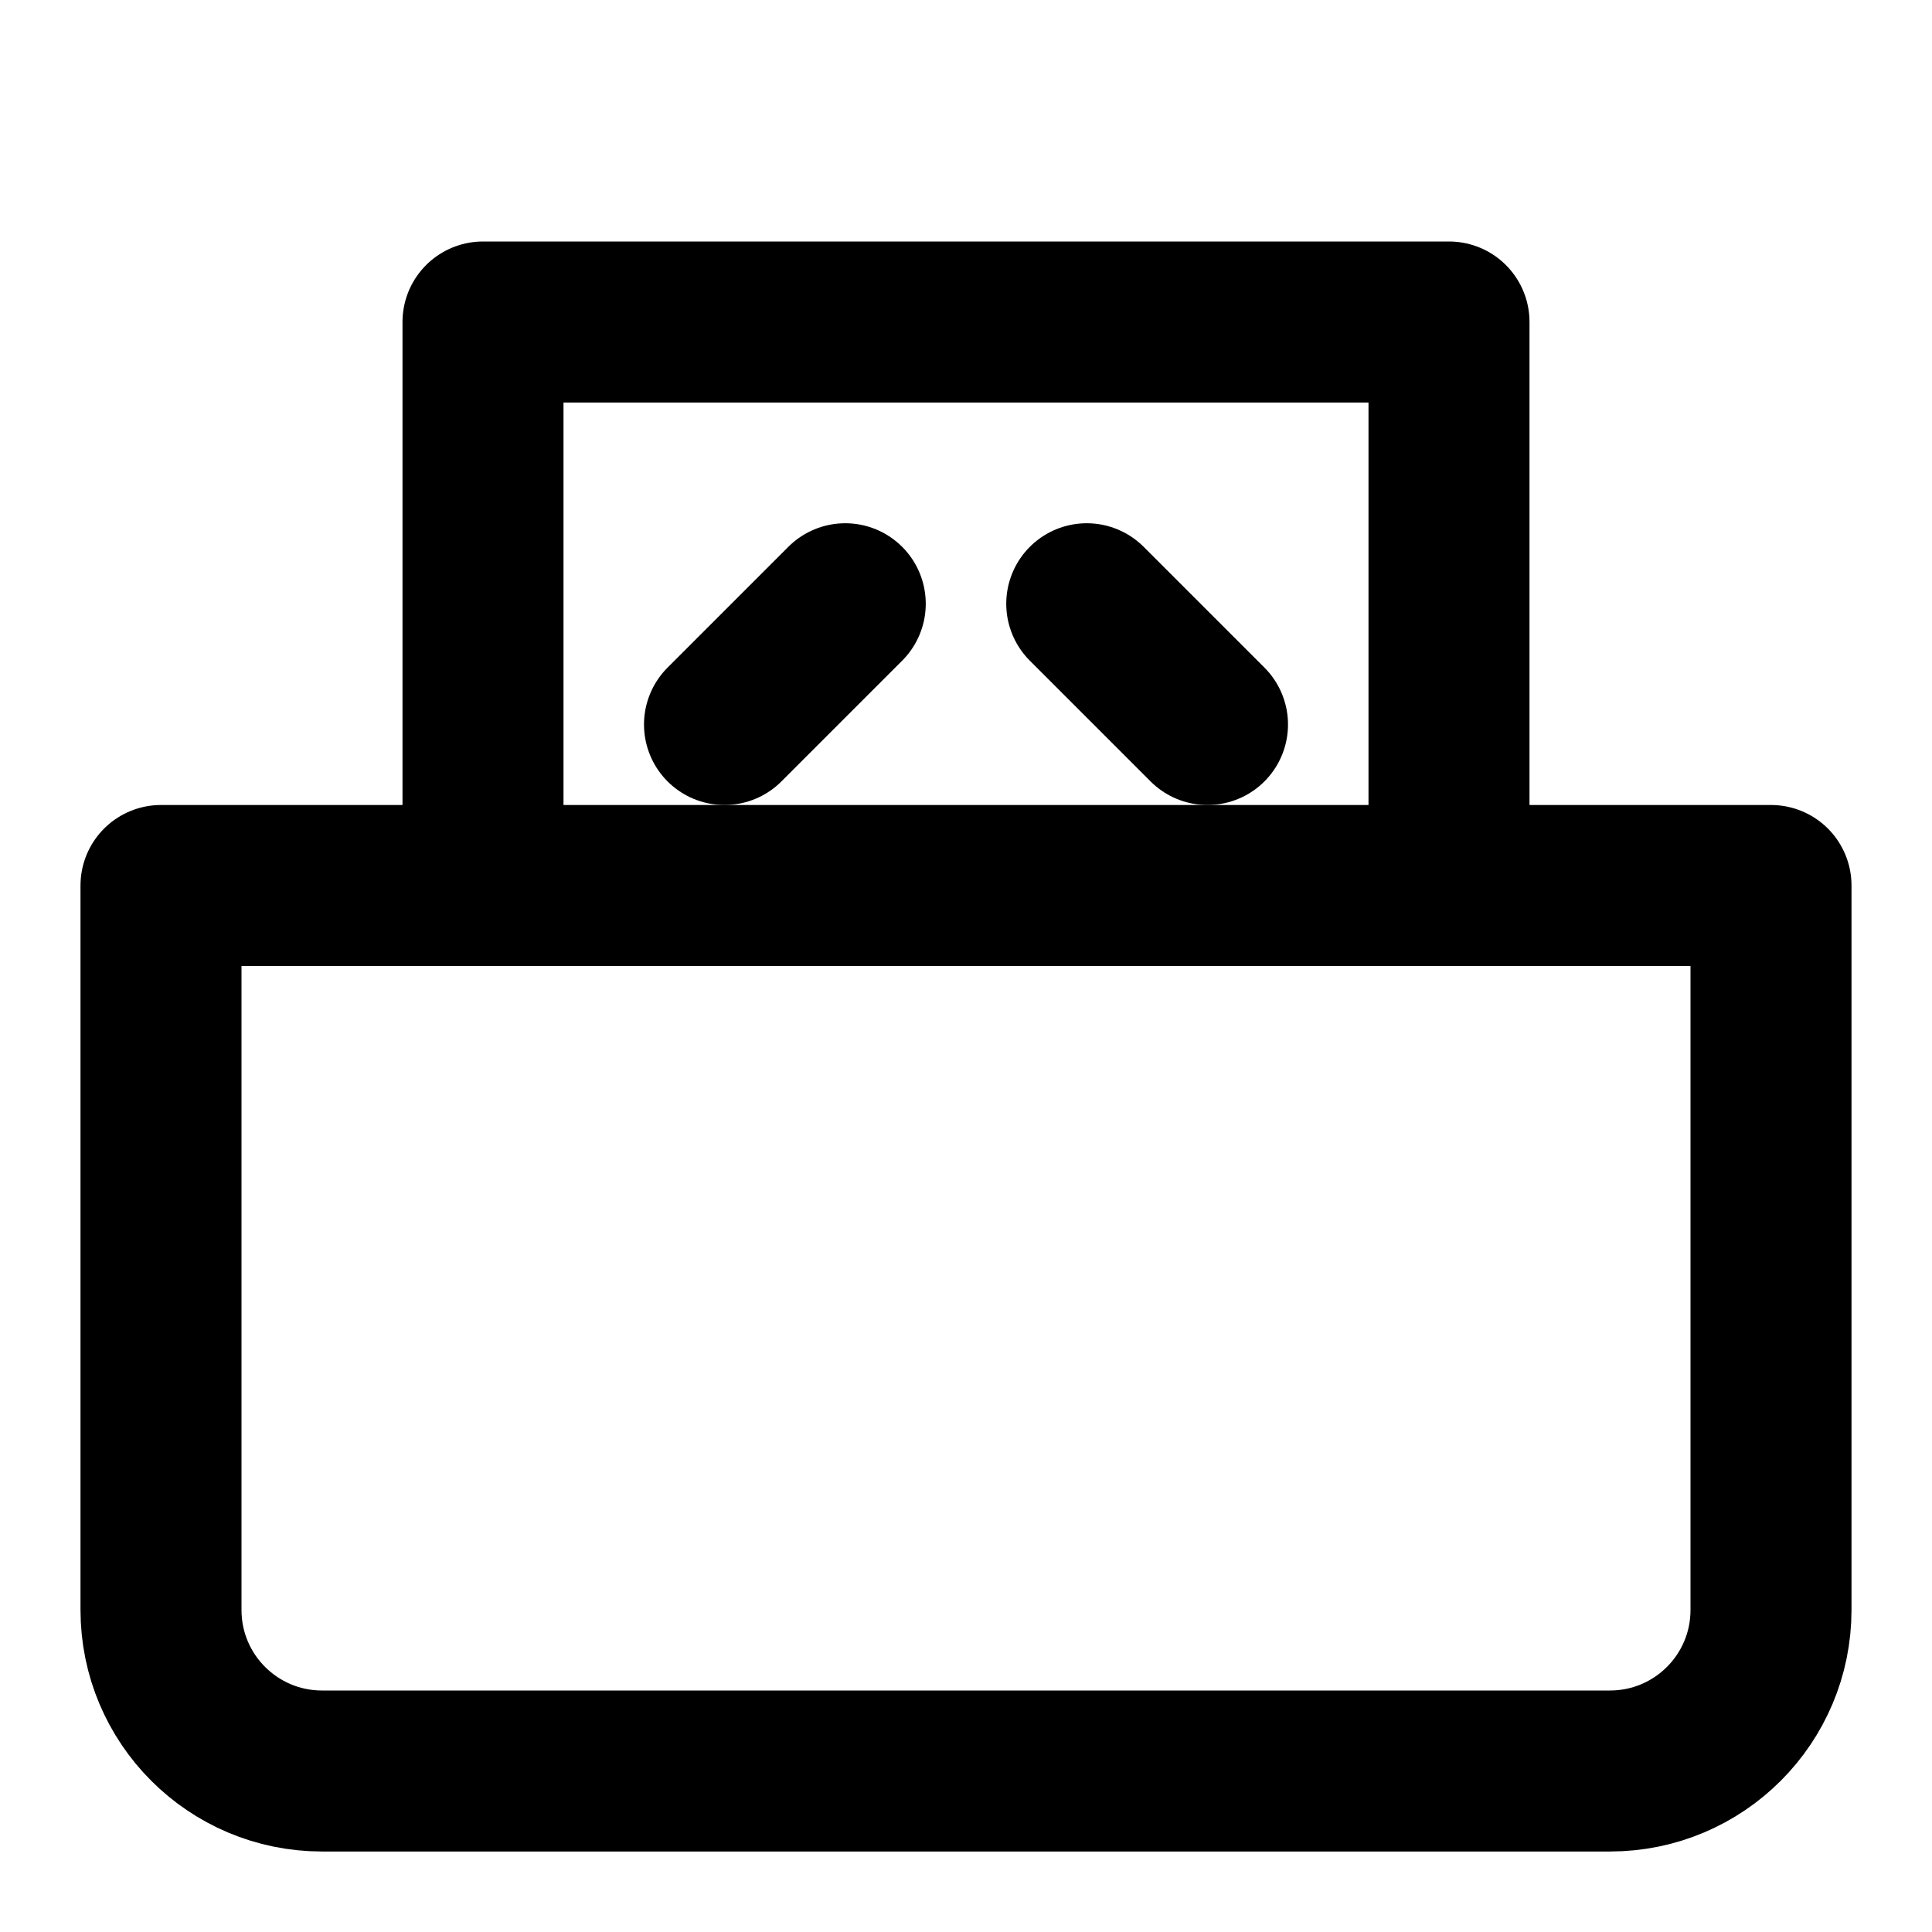
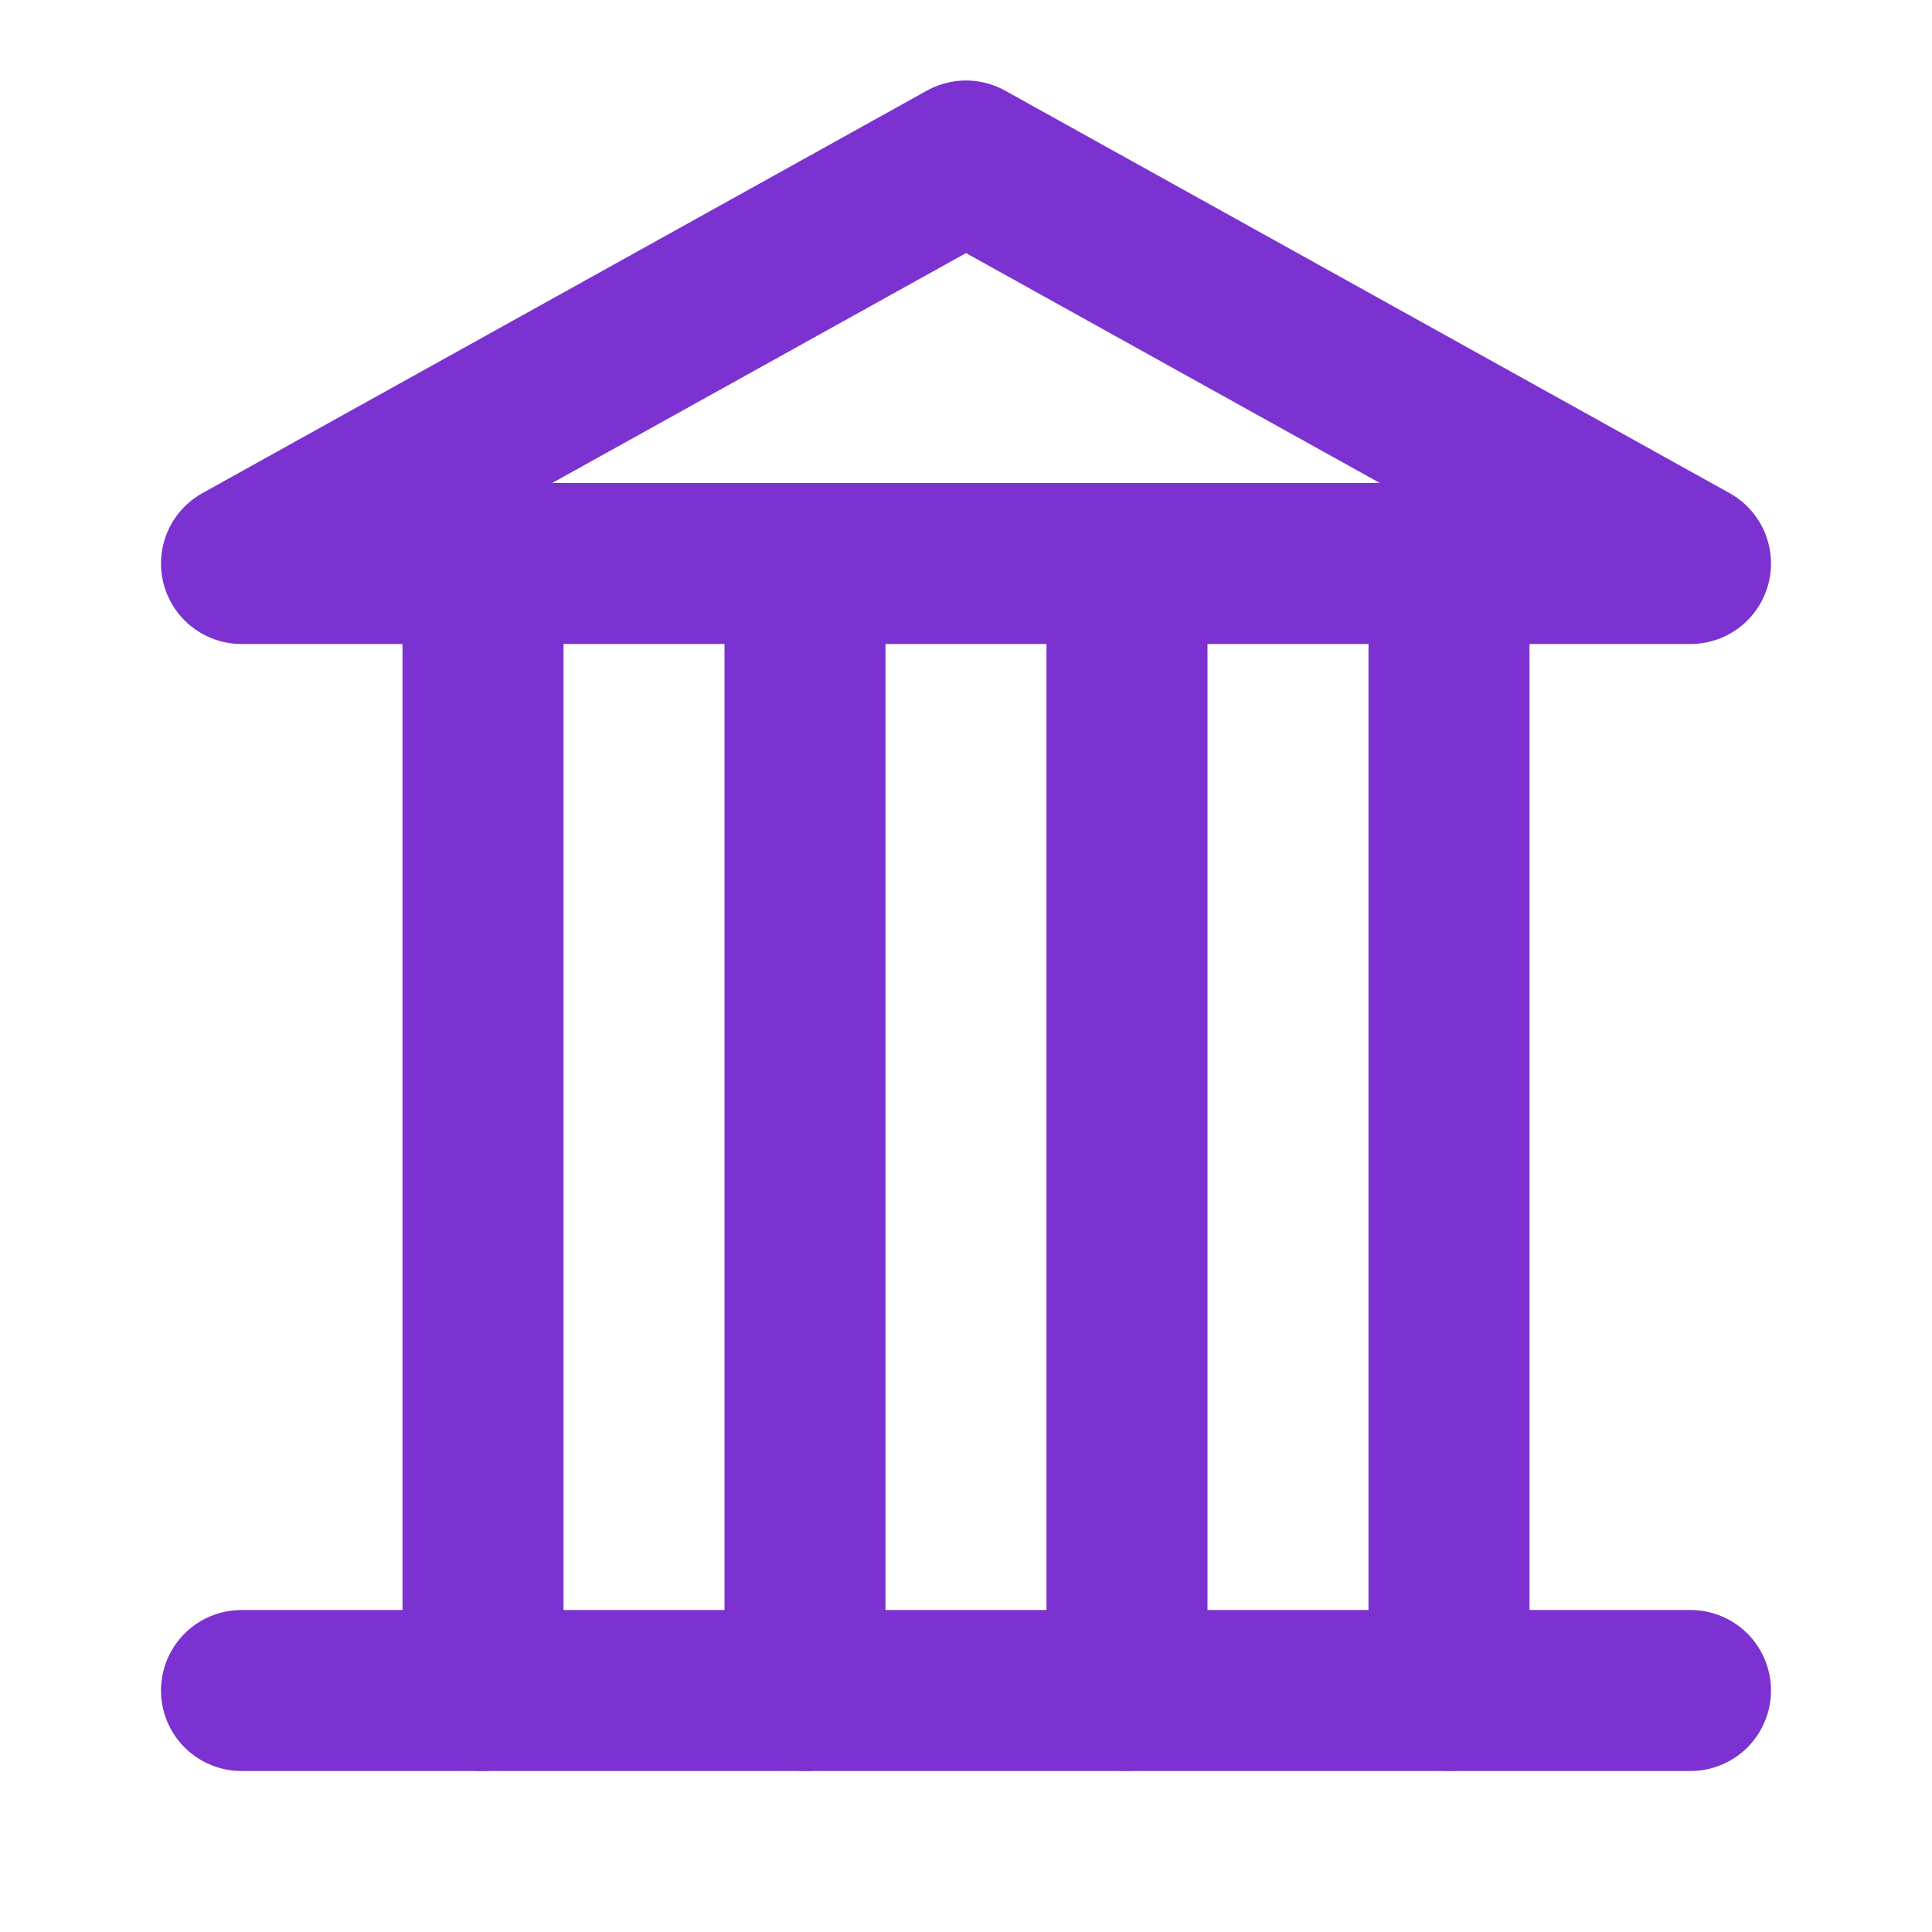
- <svg xmlns="http://www.w3.org/2000/svg" viewBox="0 0 24 24" fill="none" stroke="#000000" stroke-width="2" stroke-linecap="round" stroke-linejoin="round">
-   <path d="M22 20v-9H2v9a2 2 0 0 0 2 2h16a2 2 0 0 0 2-2z" />
-   <path d="M18 11V4H6v7" />
-   <path d="m9 9 1.5-1.5" />
-   <path d="m15 9-1.5-1.5" />
+ <svg xmlns="http://www.w3.org/2000/svg" id="Layer_1" version="1.1" viewBox="0 0 24 24">
+   <defs>
+     <style>
+       .st0 {
+         fill: none;
+         stroke: #7b32d1;
+         stroke-linecap: round;
+         stroke-linejoin: round;
+         stroke-width: 2px;
+       }
+     </style>
+   </defs>
+   <path class="st0" d="M3,21h18" />
+   <path class="st0" d="M6,21V7" />
+   <path class="st0" d="M10,21V7" />
+   <path class="st0" d="M14,21V7" />
+   <path class="st0" d="M18,21V7" />
+   <path class="st0" d="M3,7h18L12,2,3,7Z" />
</svg>
